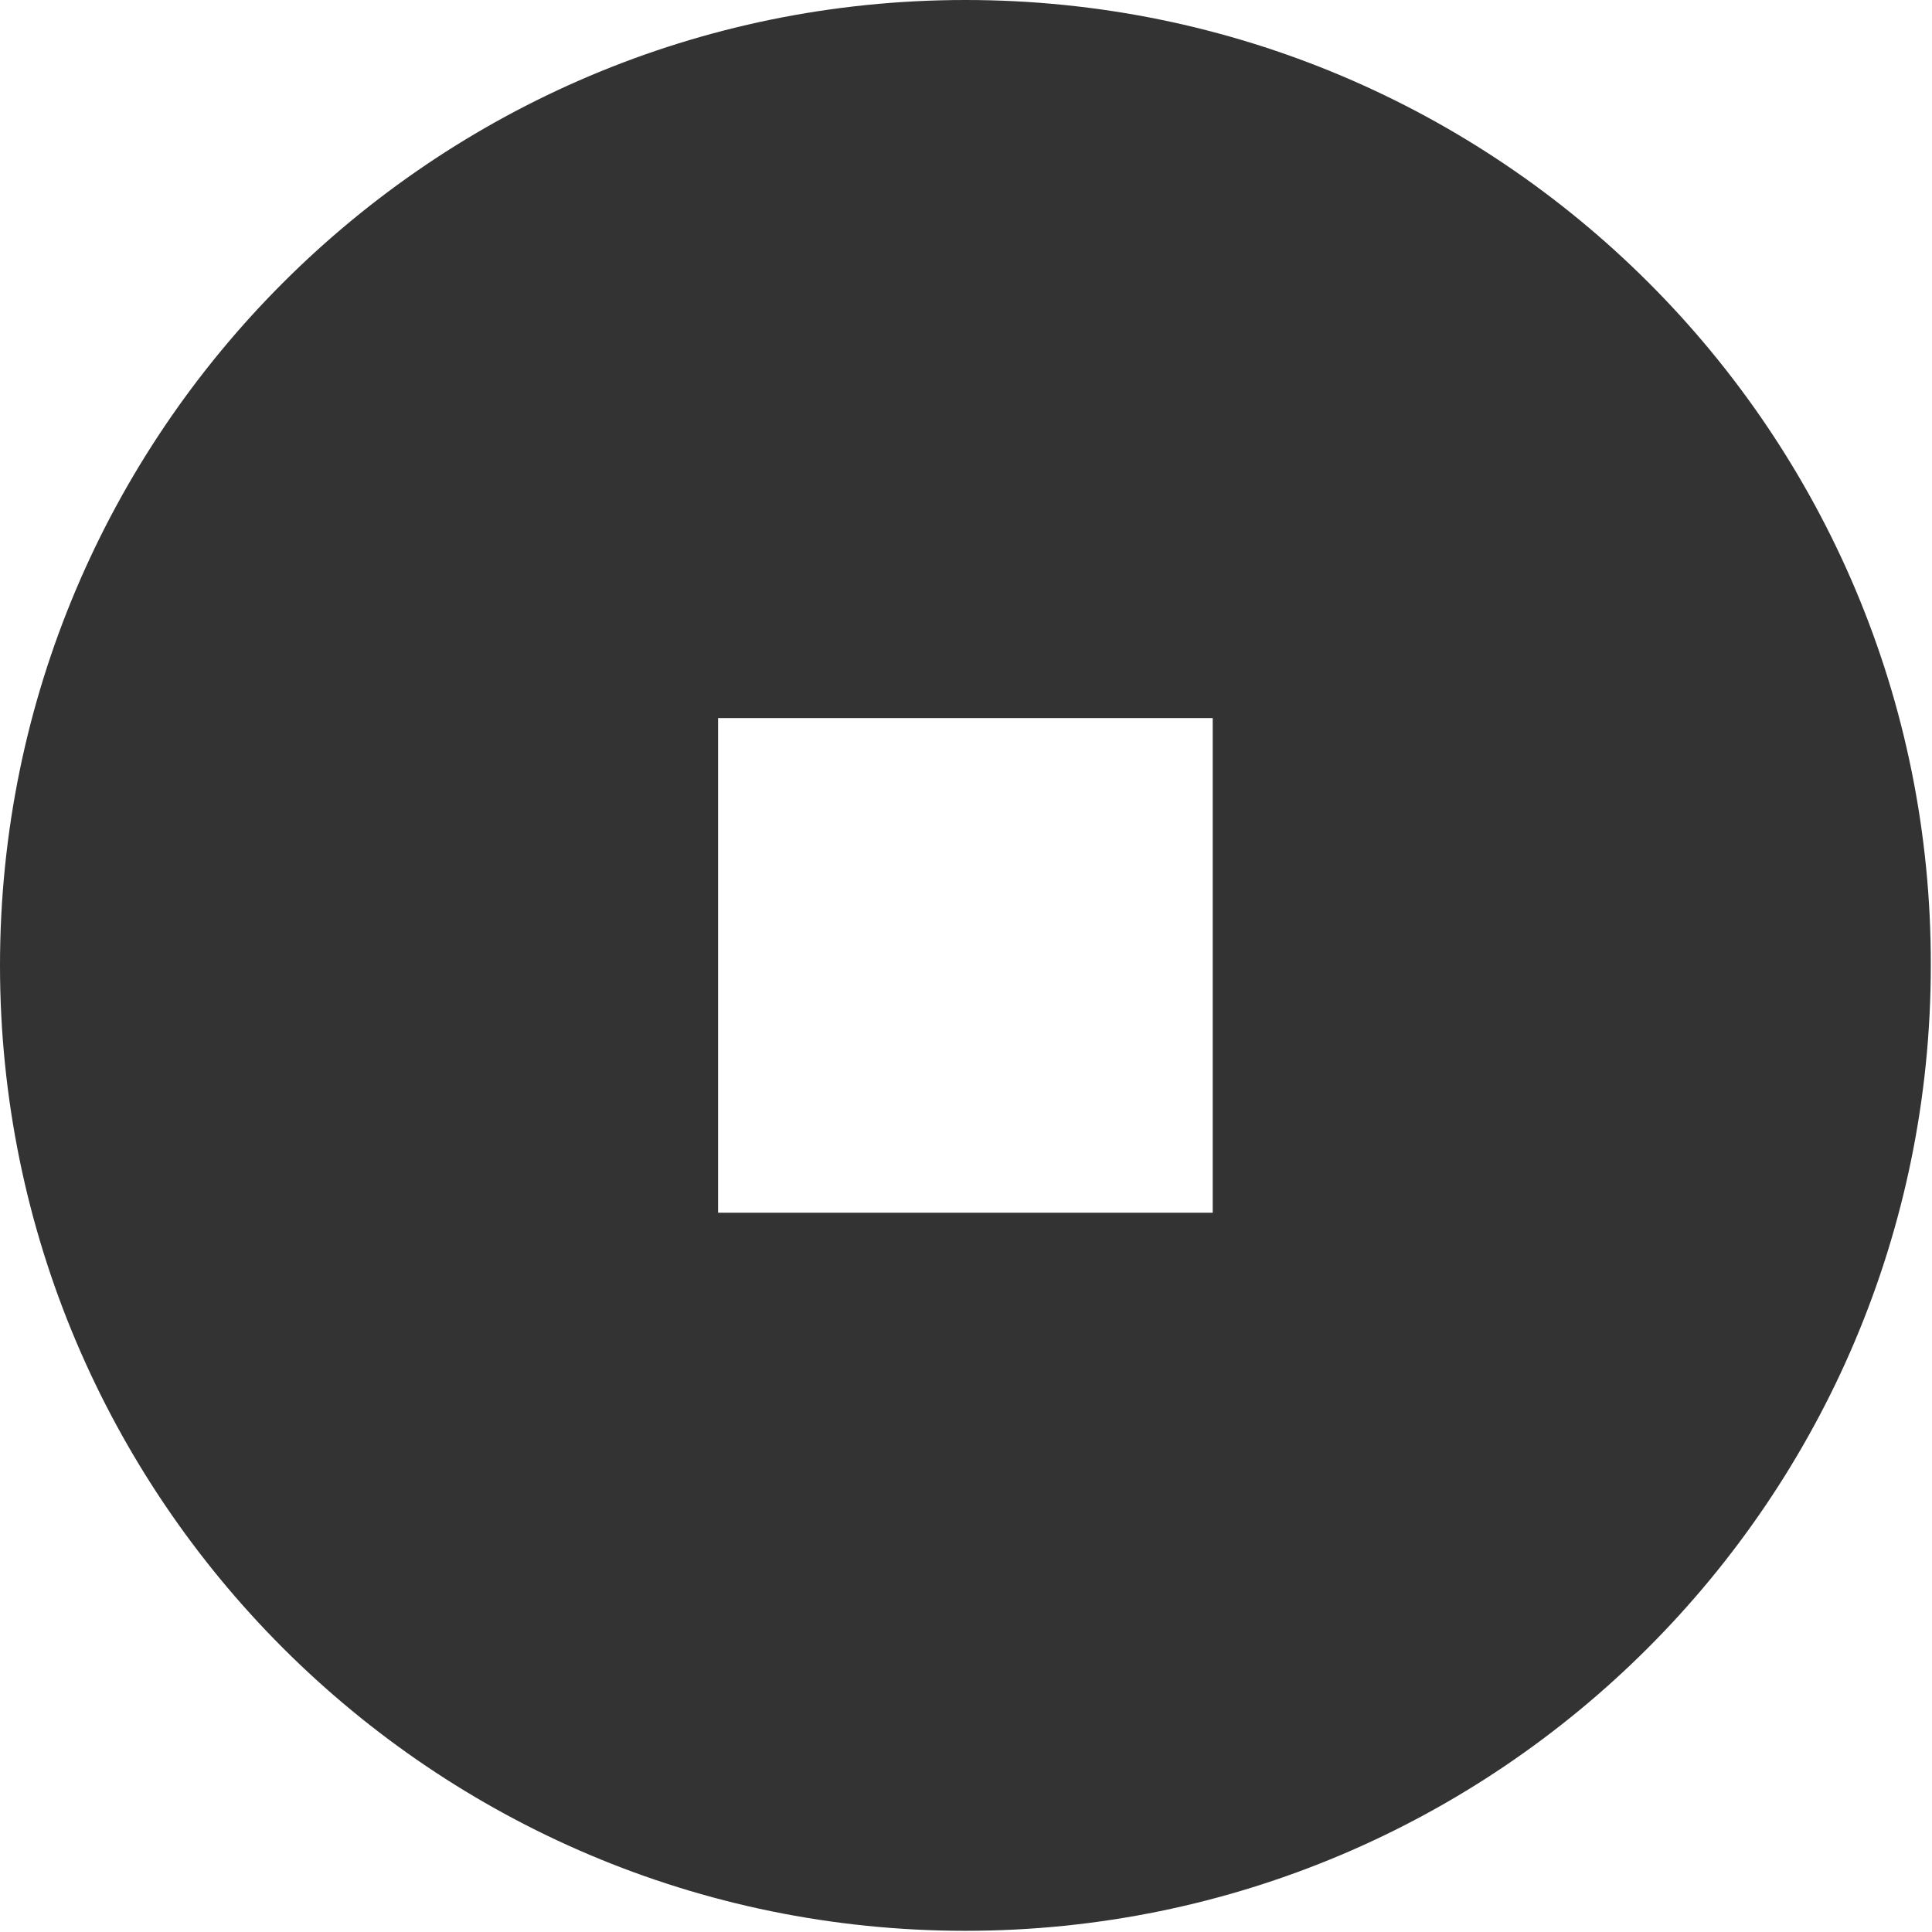
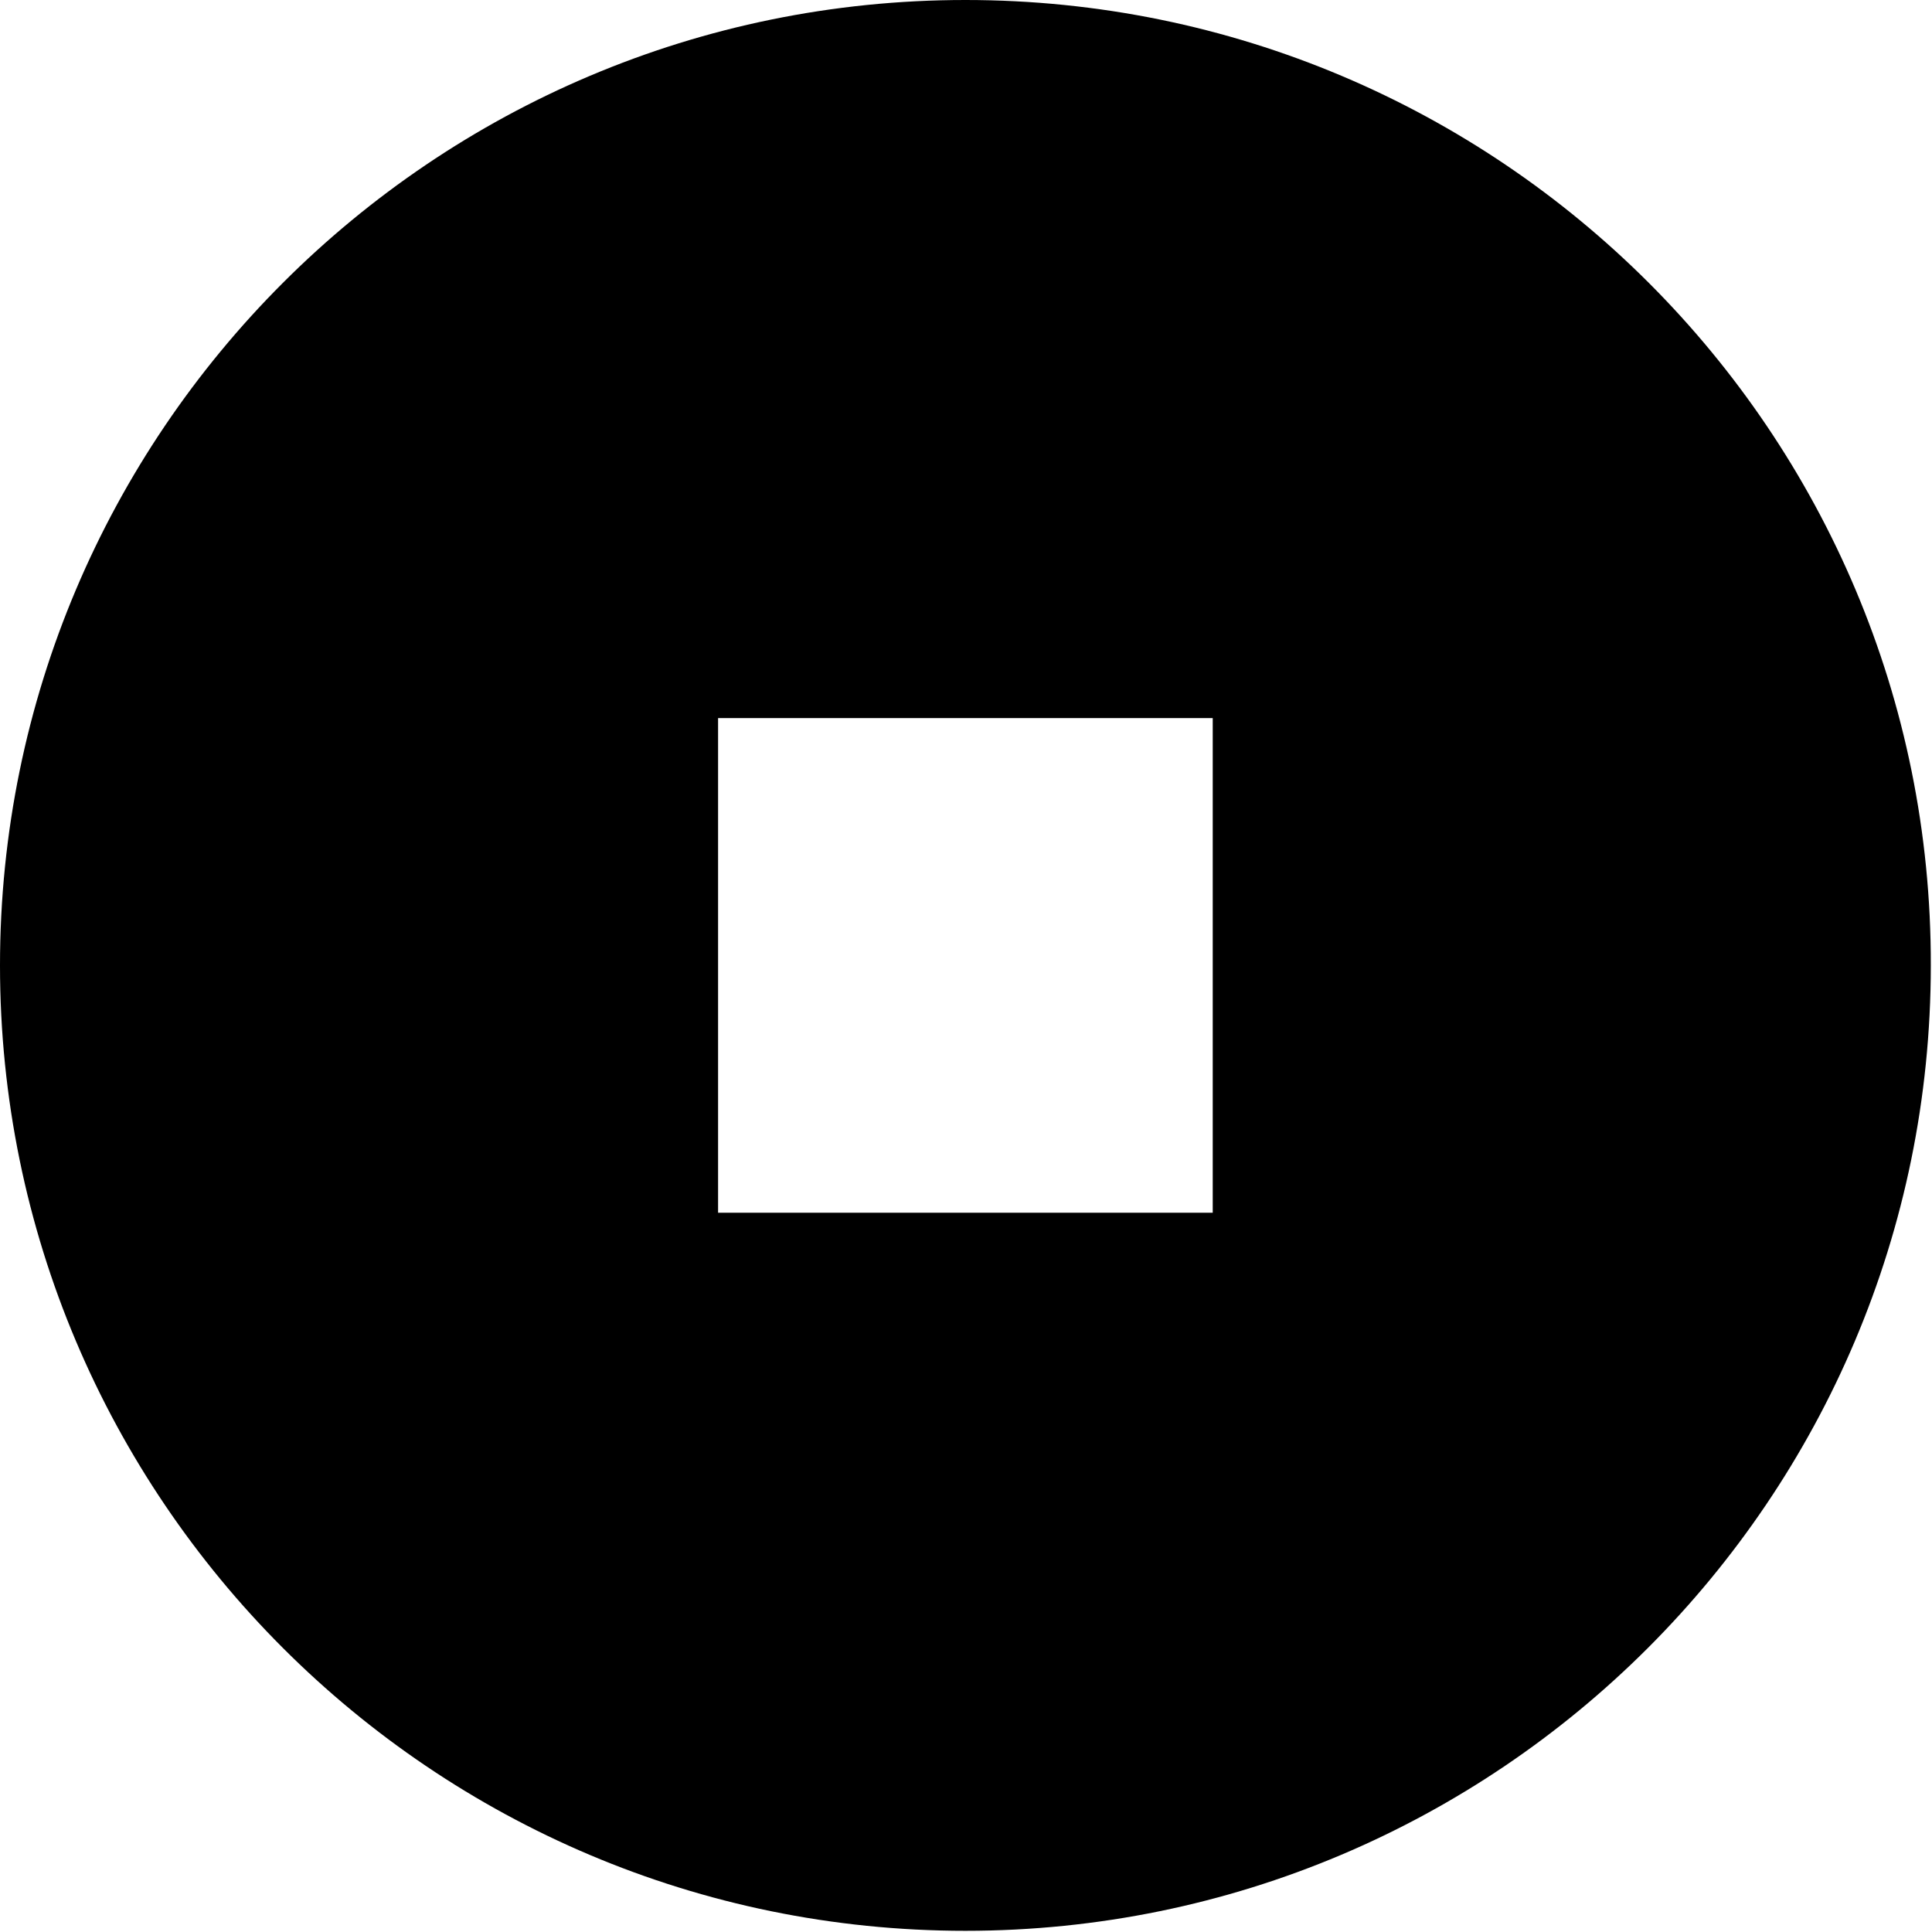
<svg xmlns="http://www.w3.org/2000/svg" version="1.1" id="icon-share" x="0px" y="0px" viewBox="0 0 161.7 161.7" enable-background="new 0 0 161.7 161.7" xml:space="preserve">
-   <path fill="#333333" d="M80.8,0C36.2,0,0,36.2,0,80.8c0,44.6,36.2,80.8,80.8,80.8c44.6,0,80.8-36.2,80.8-80.8  C161.7,36.2,125.5,0,80.8,0z M101.5,101.5H60.1V60.1h41.4V101.5z" />
+   <path d="M80.8,0C36.2,0,0,36.2,0,80.8c0,44.6,36.2,80.8,80.8,80.8c44.6,0,80.8-36.2,80.8-80.8  C161.7,36.2,125.5,0,80.8,0z M101.5,101.5H60.1V60.1h41.4V101.5z" />
</svg>
